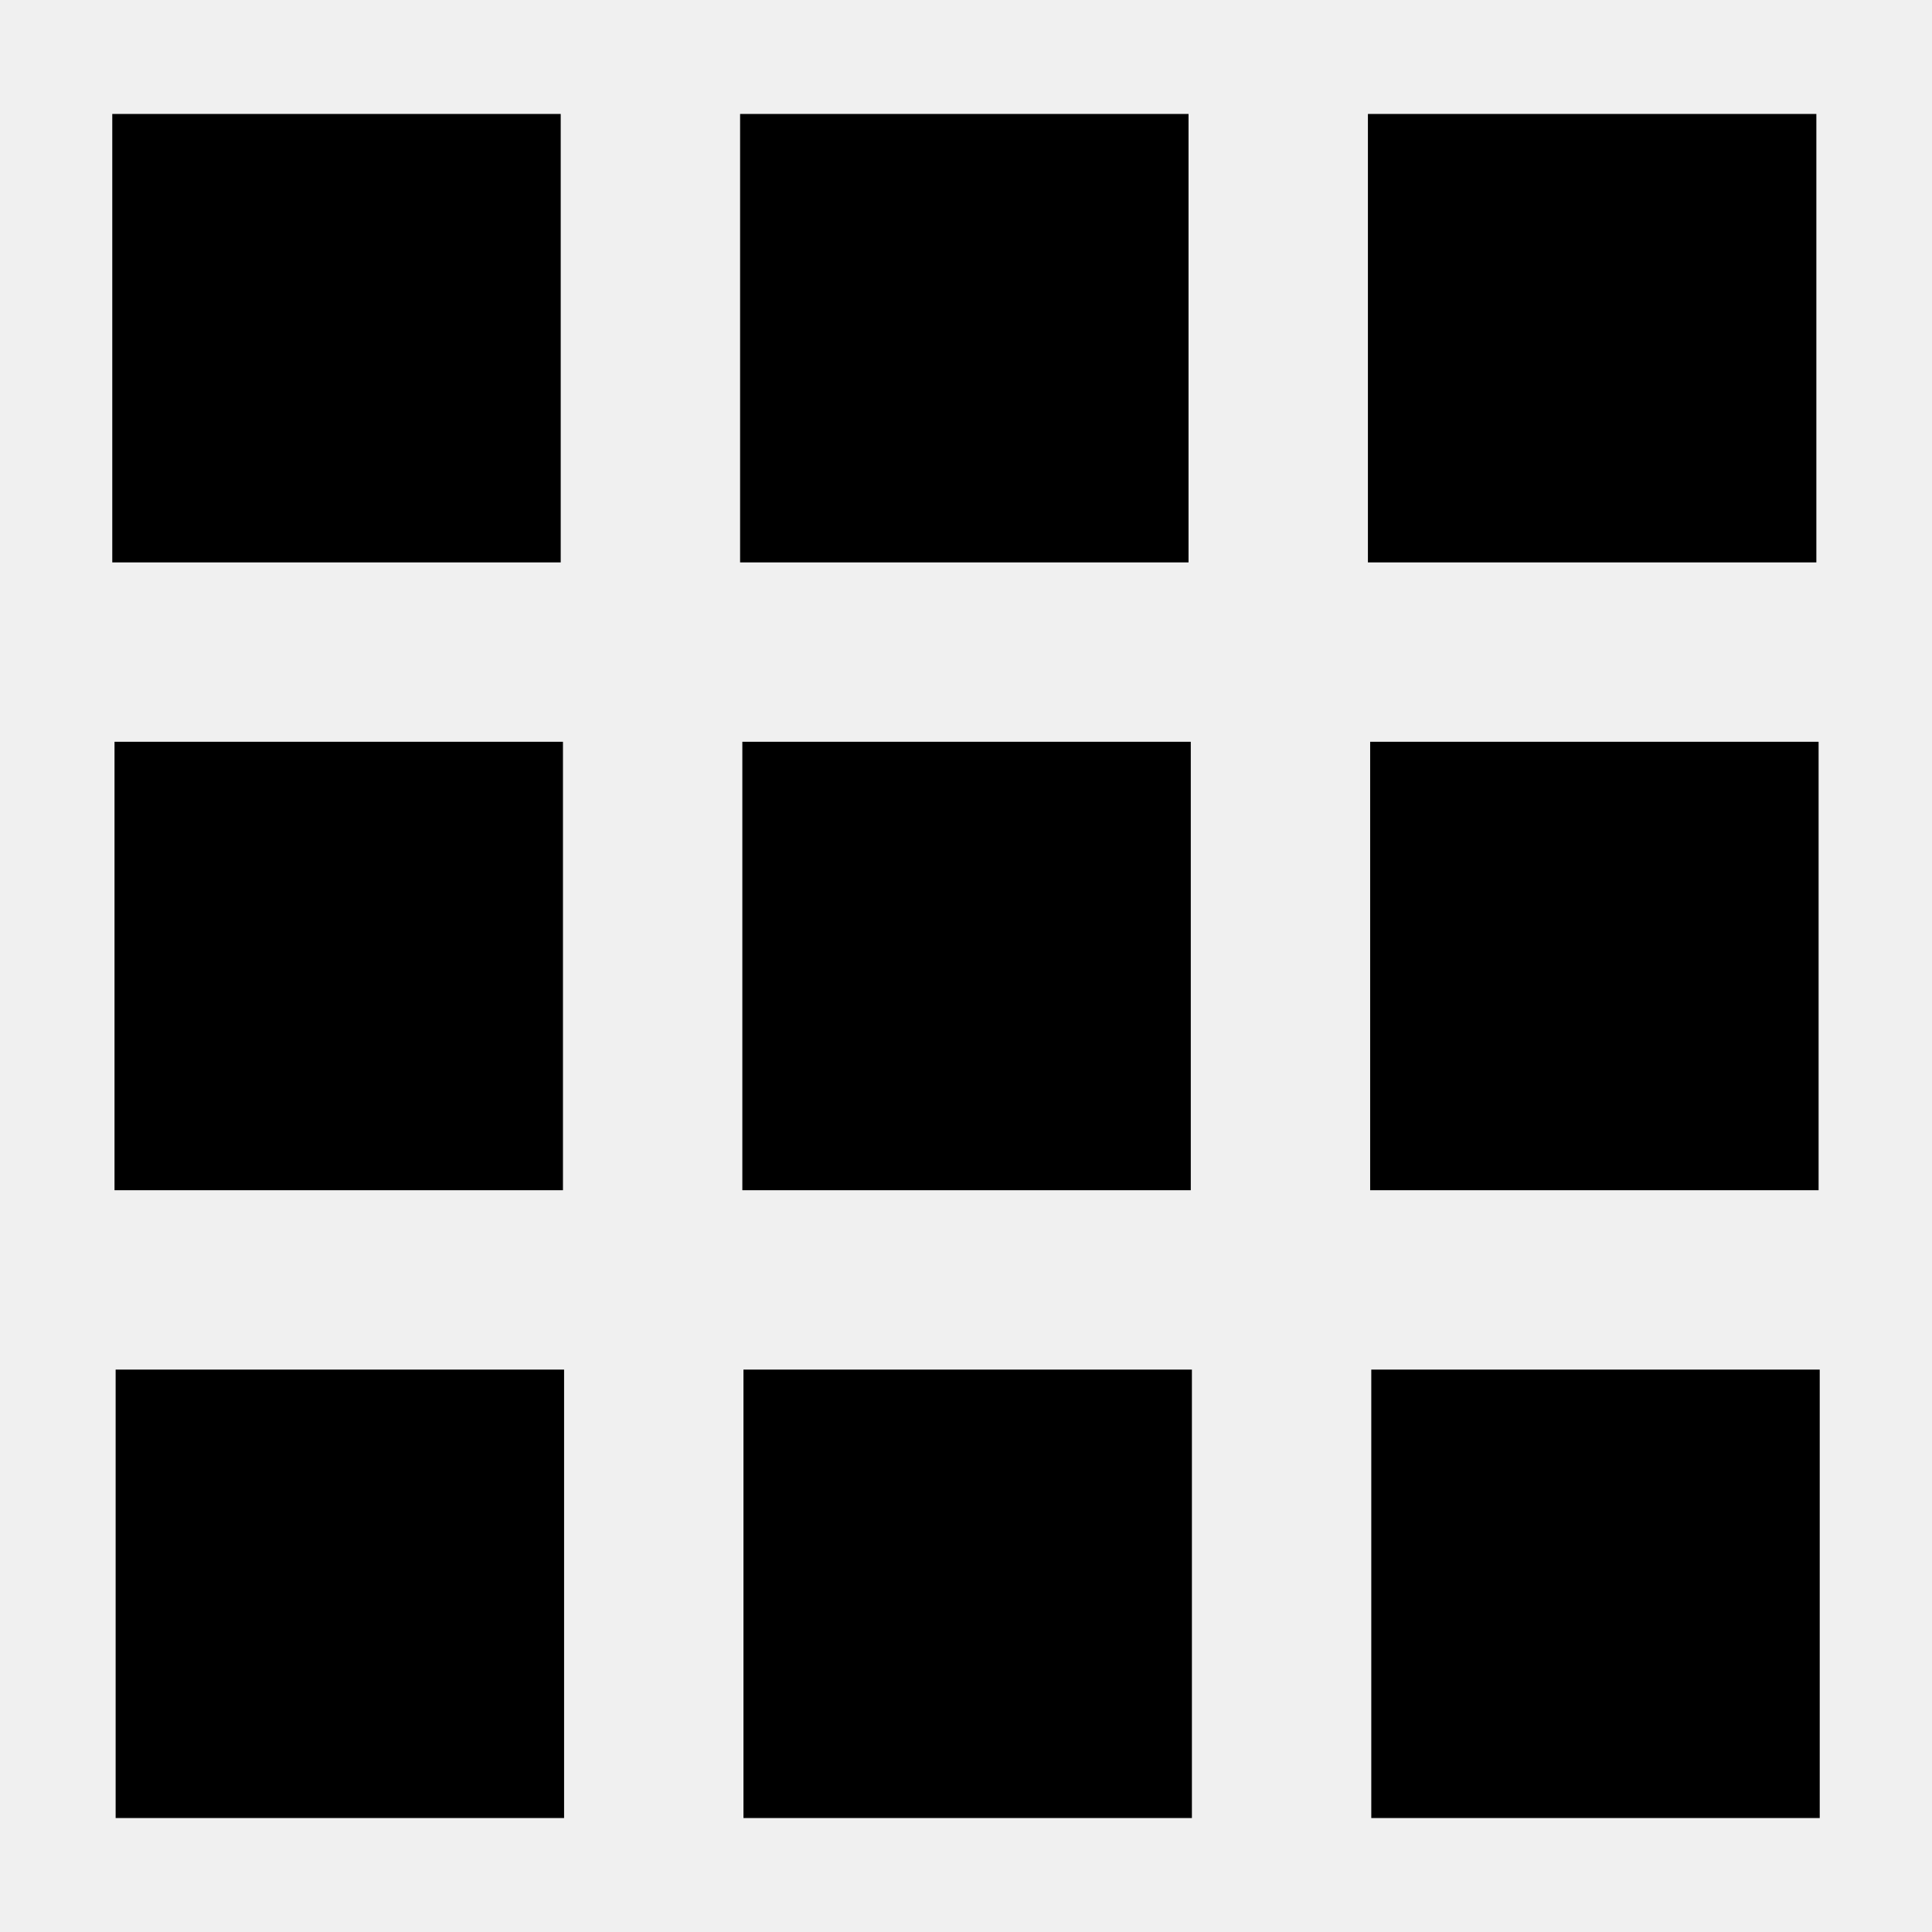
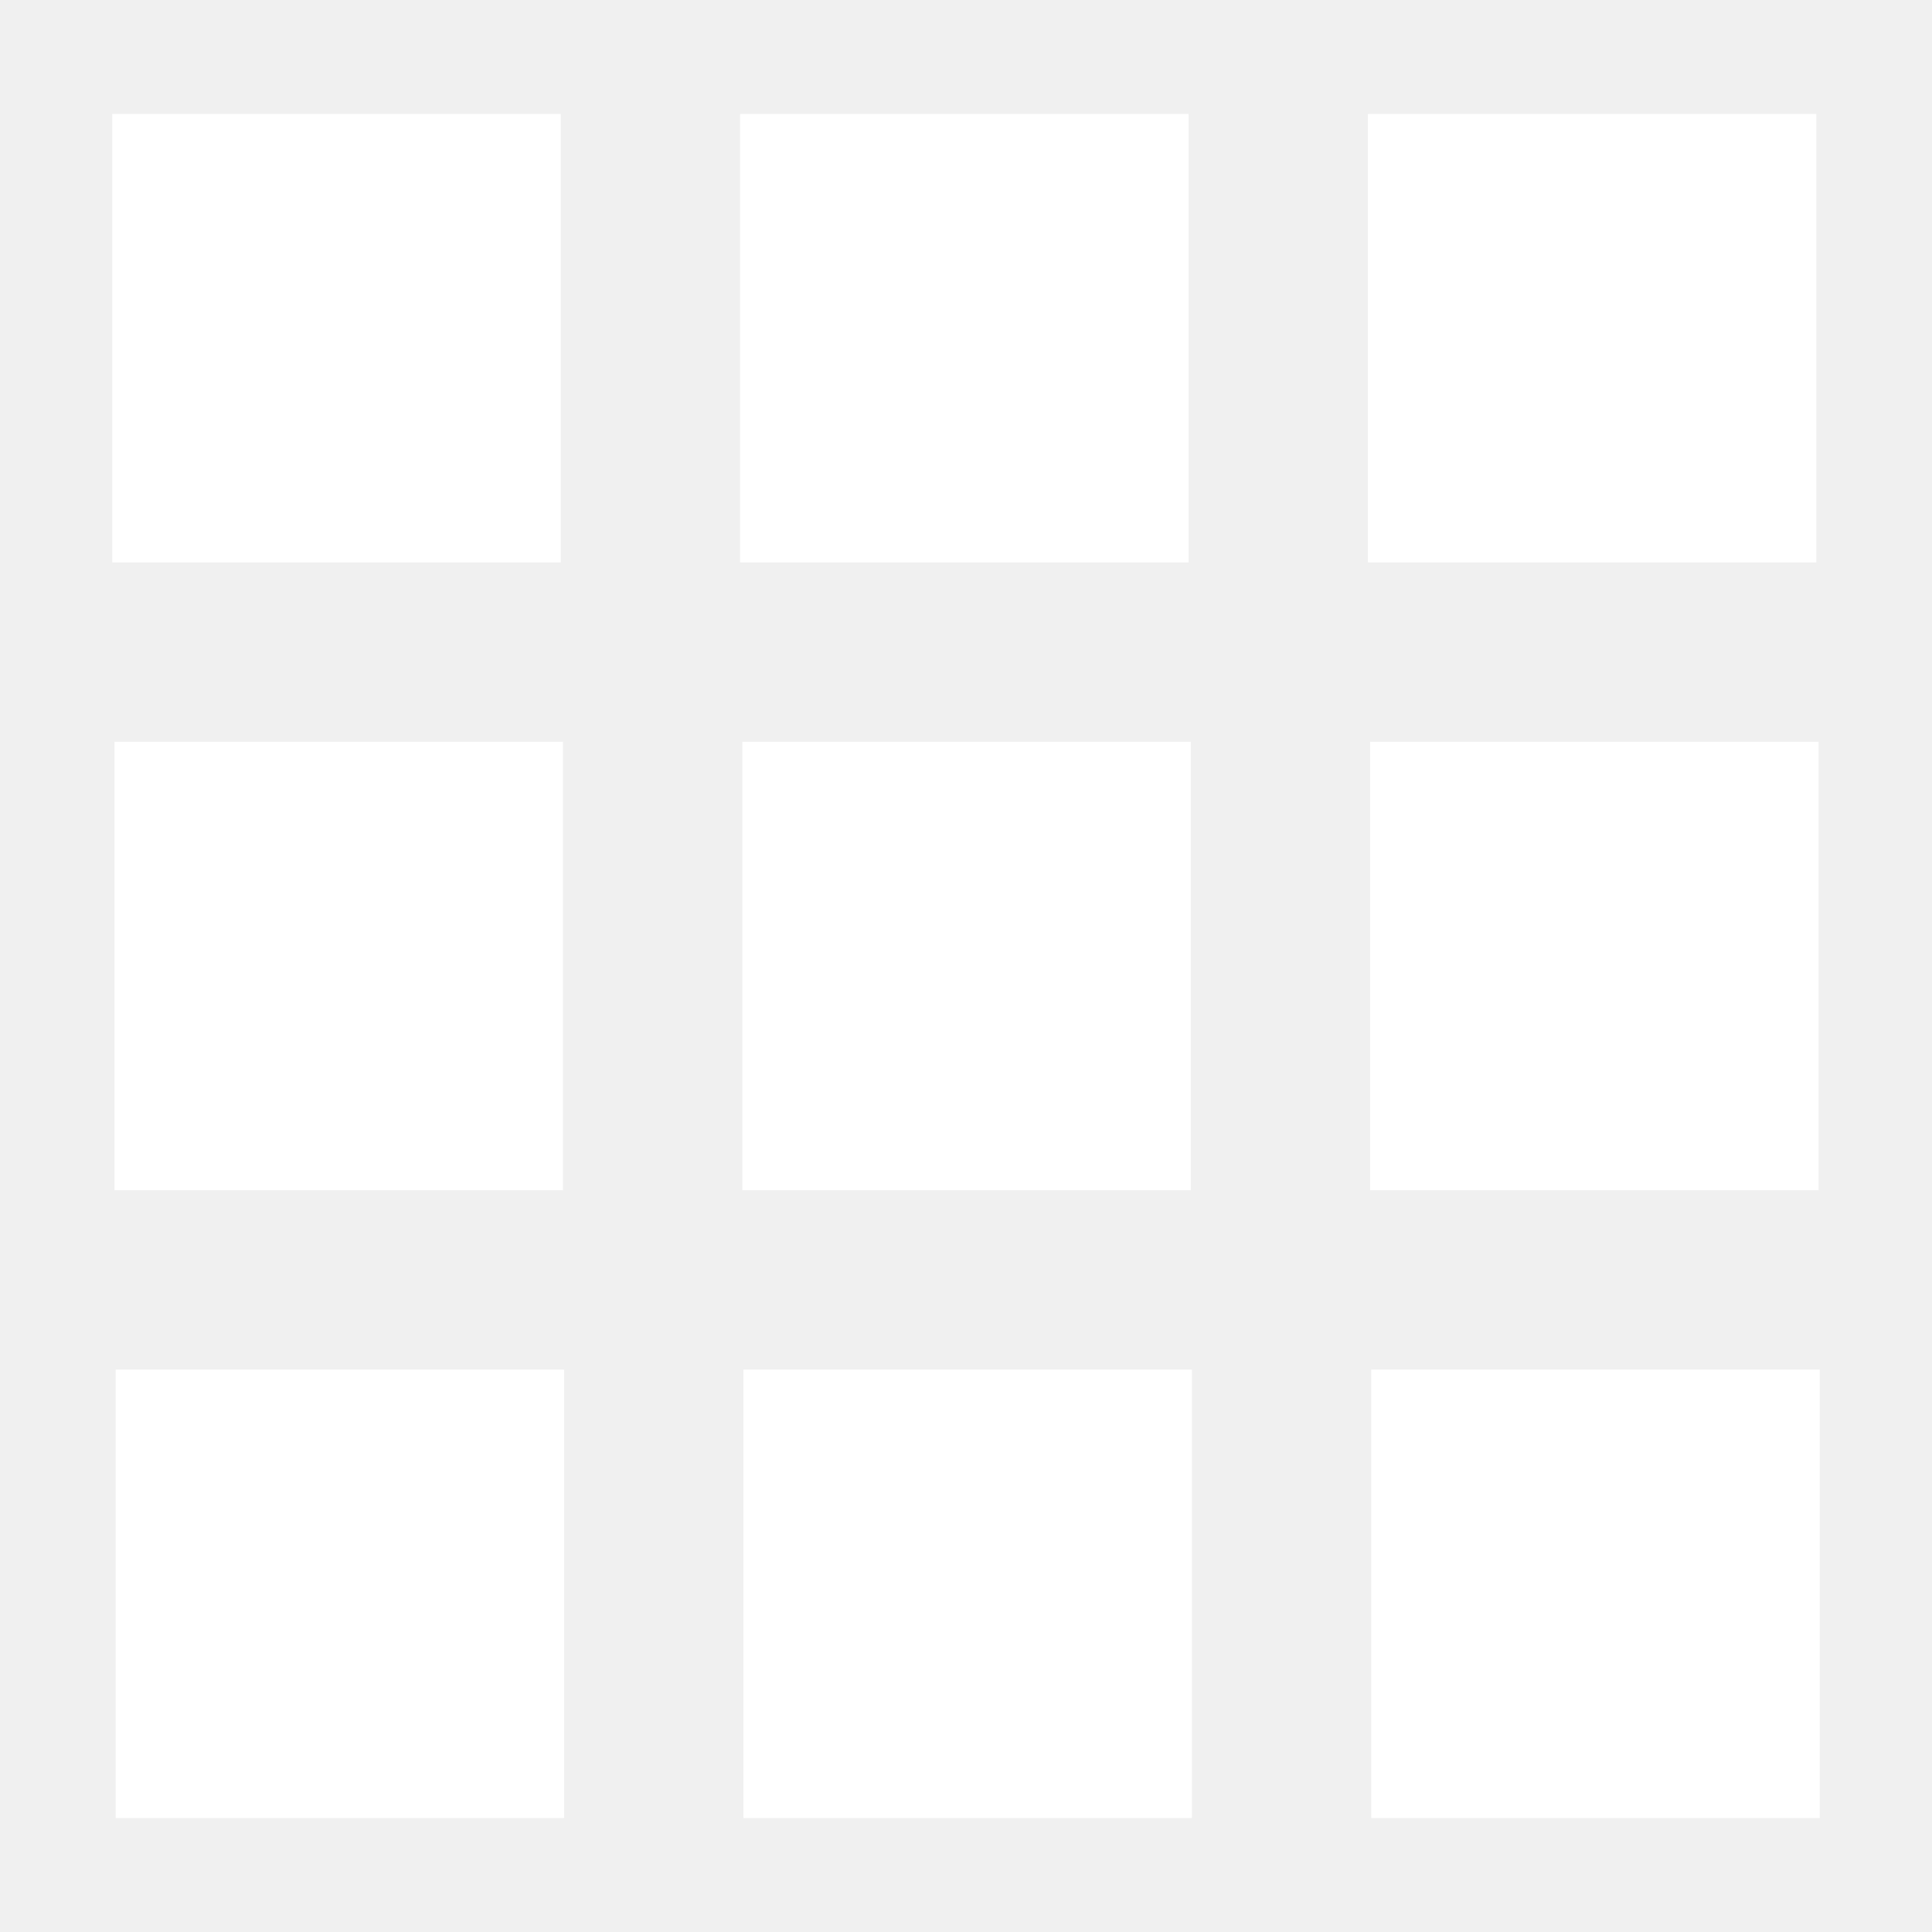
<svg xmlns="http://www.w3.org/2000/svg" version="1.1" id="Layer_1" x="0px" y="0px" width="500" height="500" viewBox="0 0 500 500" enable-background="new 0 0 480 480" xml:space="preserve">
  <defs id="defs38" />
-   <rect x="29.056" y="29.492" width="116.057" height="116.057" id="rect18" style="fill:#000000" />
-   <rect x="191.536" y="29.492" width="116.057" height="116.057" id="rect20" style="fill:#000000" />
-   <rect x="354.016" y="29.492" width="116.057" height="116.057" id="rect22" style="fill:#000000" />
-   <rect x="29.637" y="191.971" width="116.057" height="116.057" id="rect24" style="fill:#000000" />
-   <rect x="192.117" y="191.971" width="116.057" height="116.057" id="rect26" style="fill:#000000" />
-   <rect x="354.596" y="191.971" width="116.057" height="116.057" id="rect28" style="fill:#000000" />
-   <rect x="29.927" y="354.451" width="116.057" height="116.057" id="rect30" style="fill:#000000" />
-   <rect x="192.407" y="354.451" width="116.057" height="116.057" id="rect32" style="fill:#000000" />
-   <rect x="354.887" y="354.451" width="116.057" height="116.057" id="rect34" style="fill:#000000" />
+   <rect x="29.056" y="29.492" width="116.057" height="116.057" id="rect18" style="fill:#FFFFFF" />
+   <rect x="191.536" y="29.492" width="116.057" height="116.057" id="rect20" style="fill:#FFFFFF" />
+   <rect x="354.016" y="29.492" width="116.057" height="116.057" id="rect22" style="fill:#FFFFFF" />
+   <rect x="29.637" y="191.971" width="116.057" height="116.057" id="rect24" style="fill:#FFFFFF" />
+   <rect x="192.117" y="191.971" width="116.057" height="116.057" id="rect26" style="fill:#FFFFFF" />
+   <rect x="354.596" y="191.971" width="116.057" height="116.057" id="rect28" style="fill:#FFFFFF" />
+   <rect x="29.927" y="354.451" width="116.057" height="116.057" id="rect30" style="fill:#FFFFFF" />
+   <rect x="192.407" y="354.451" width="116.057" height="116.057" id="rect32" style="fill:#FFFFFF" />
+   <rect x="354.887" y="354.451" width="116.057" height="116.057" id="rect34" style="fill:#FFFFFF" />
</svg>
